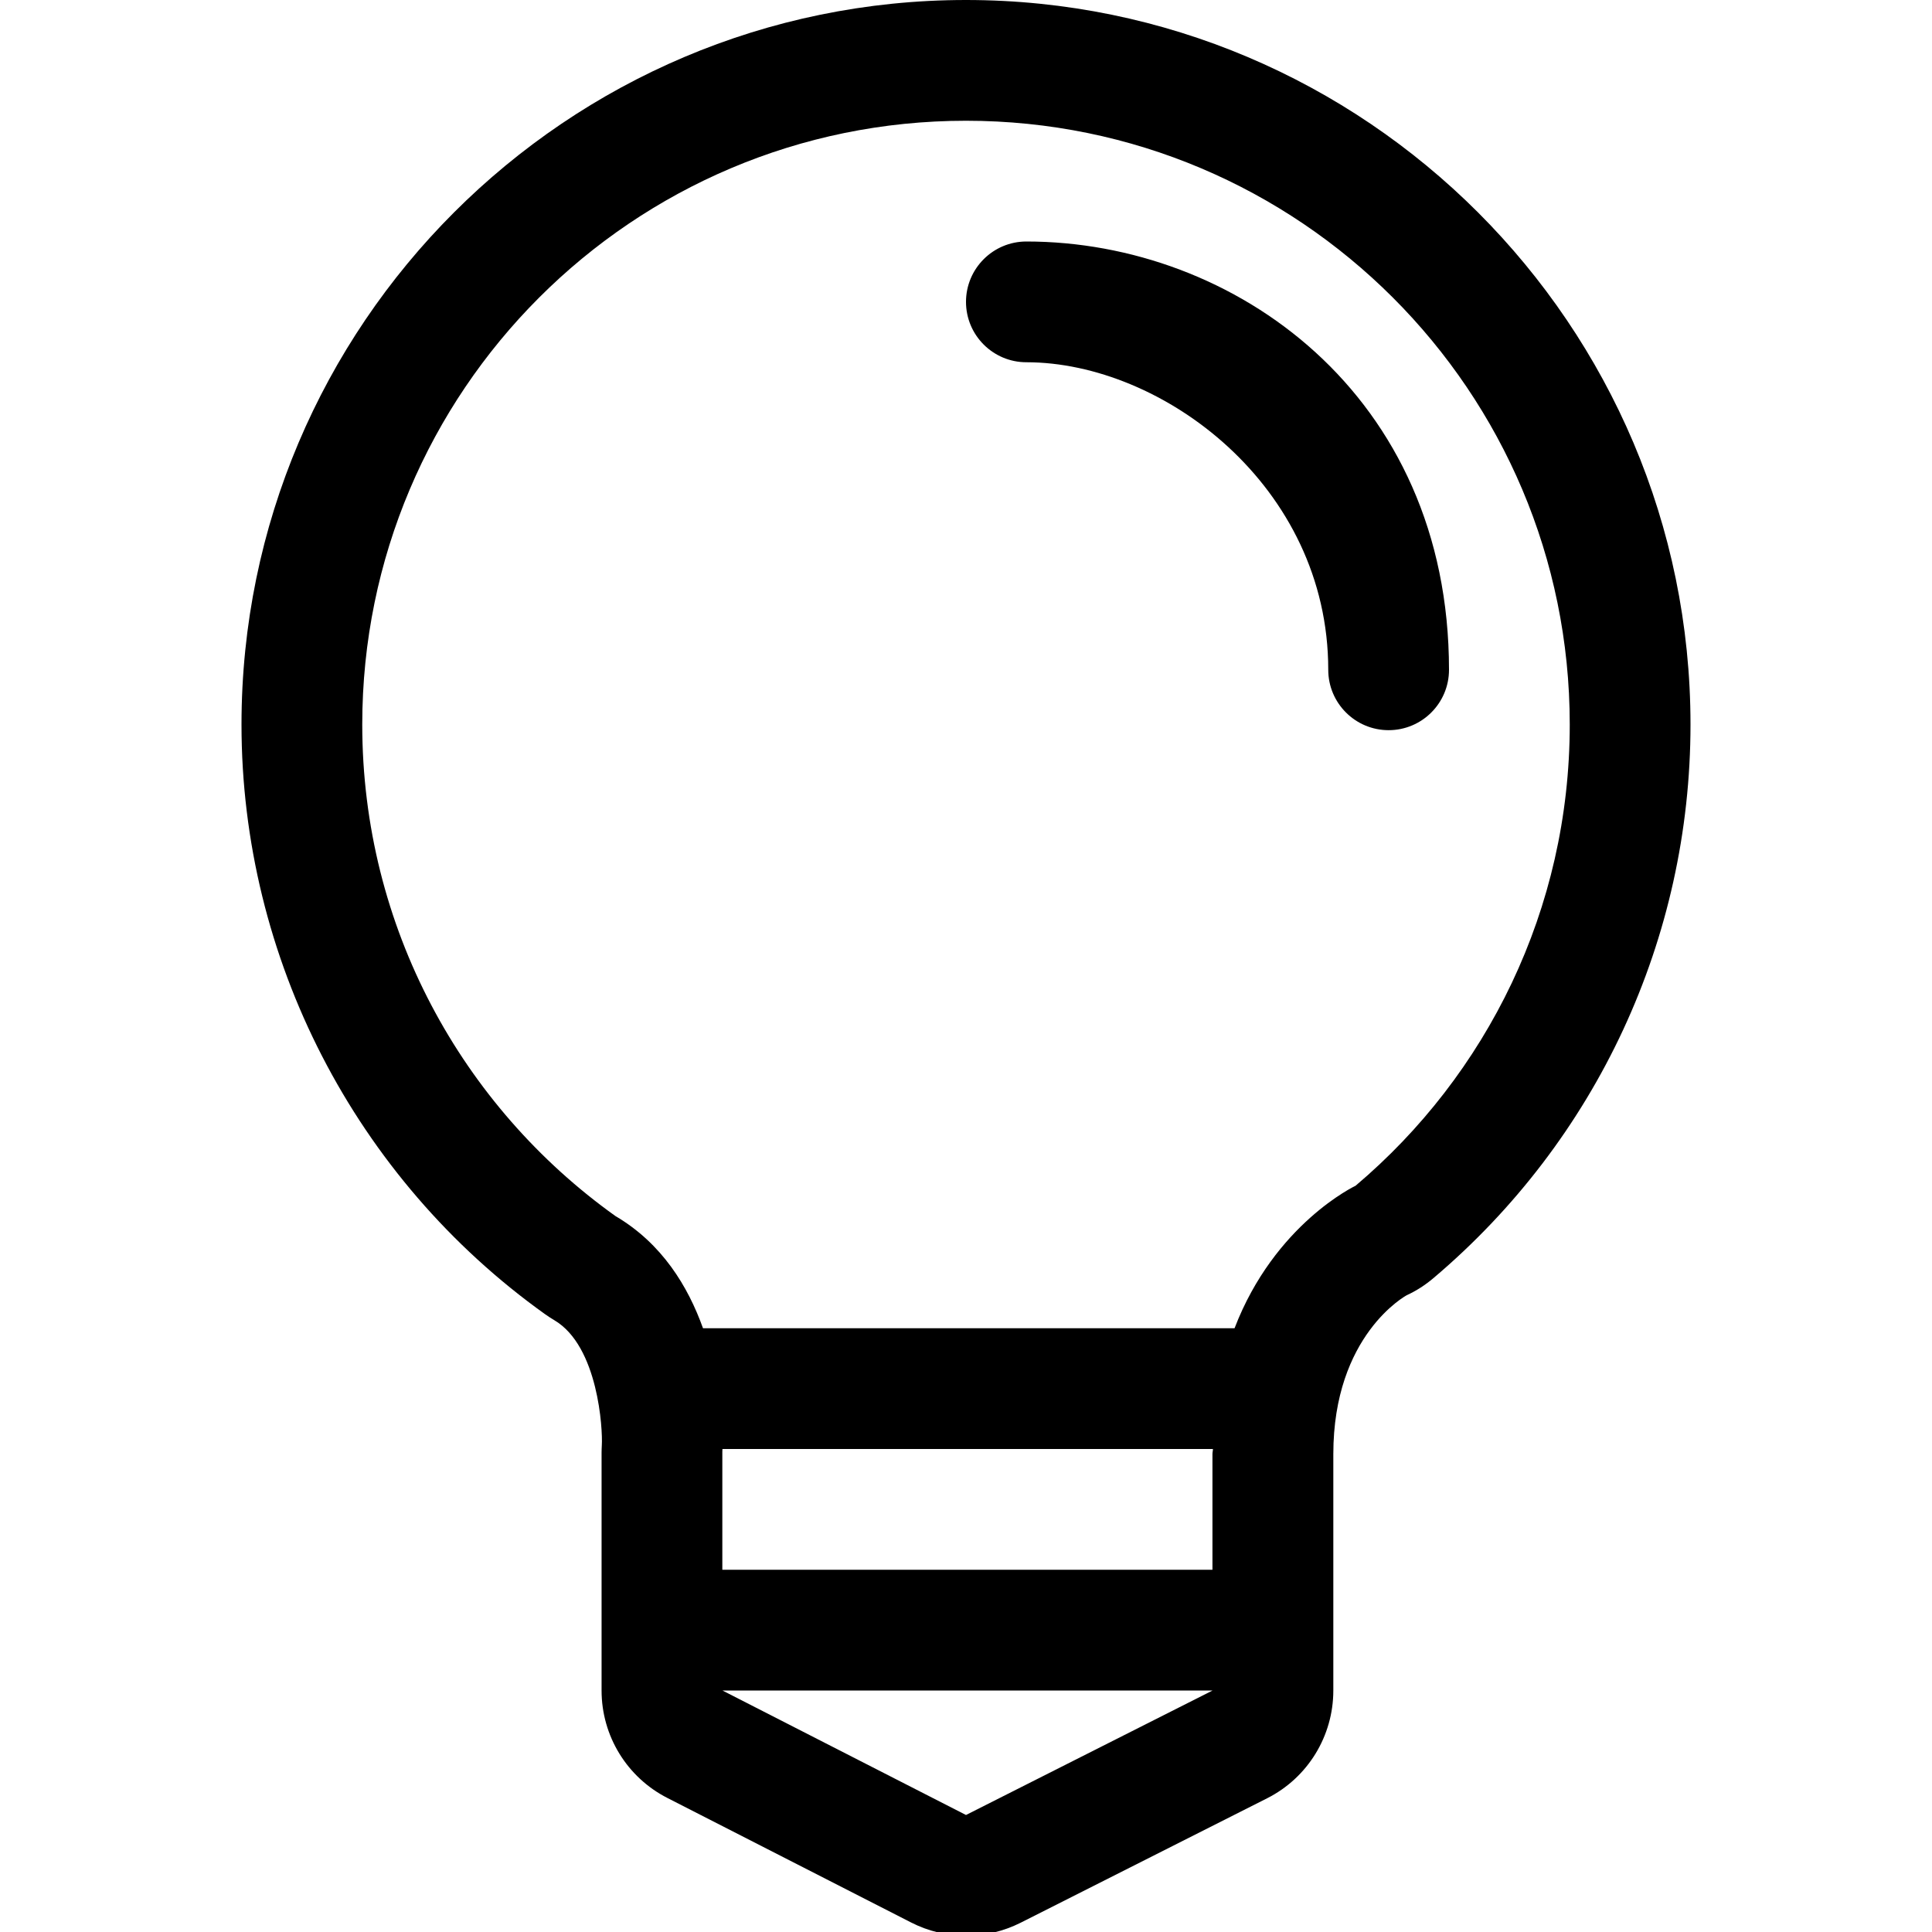
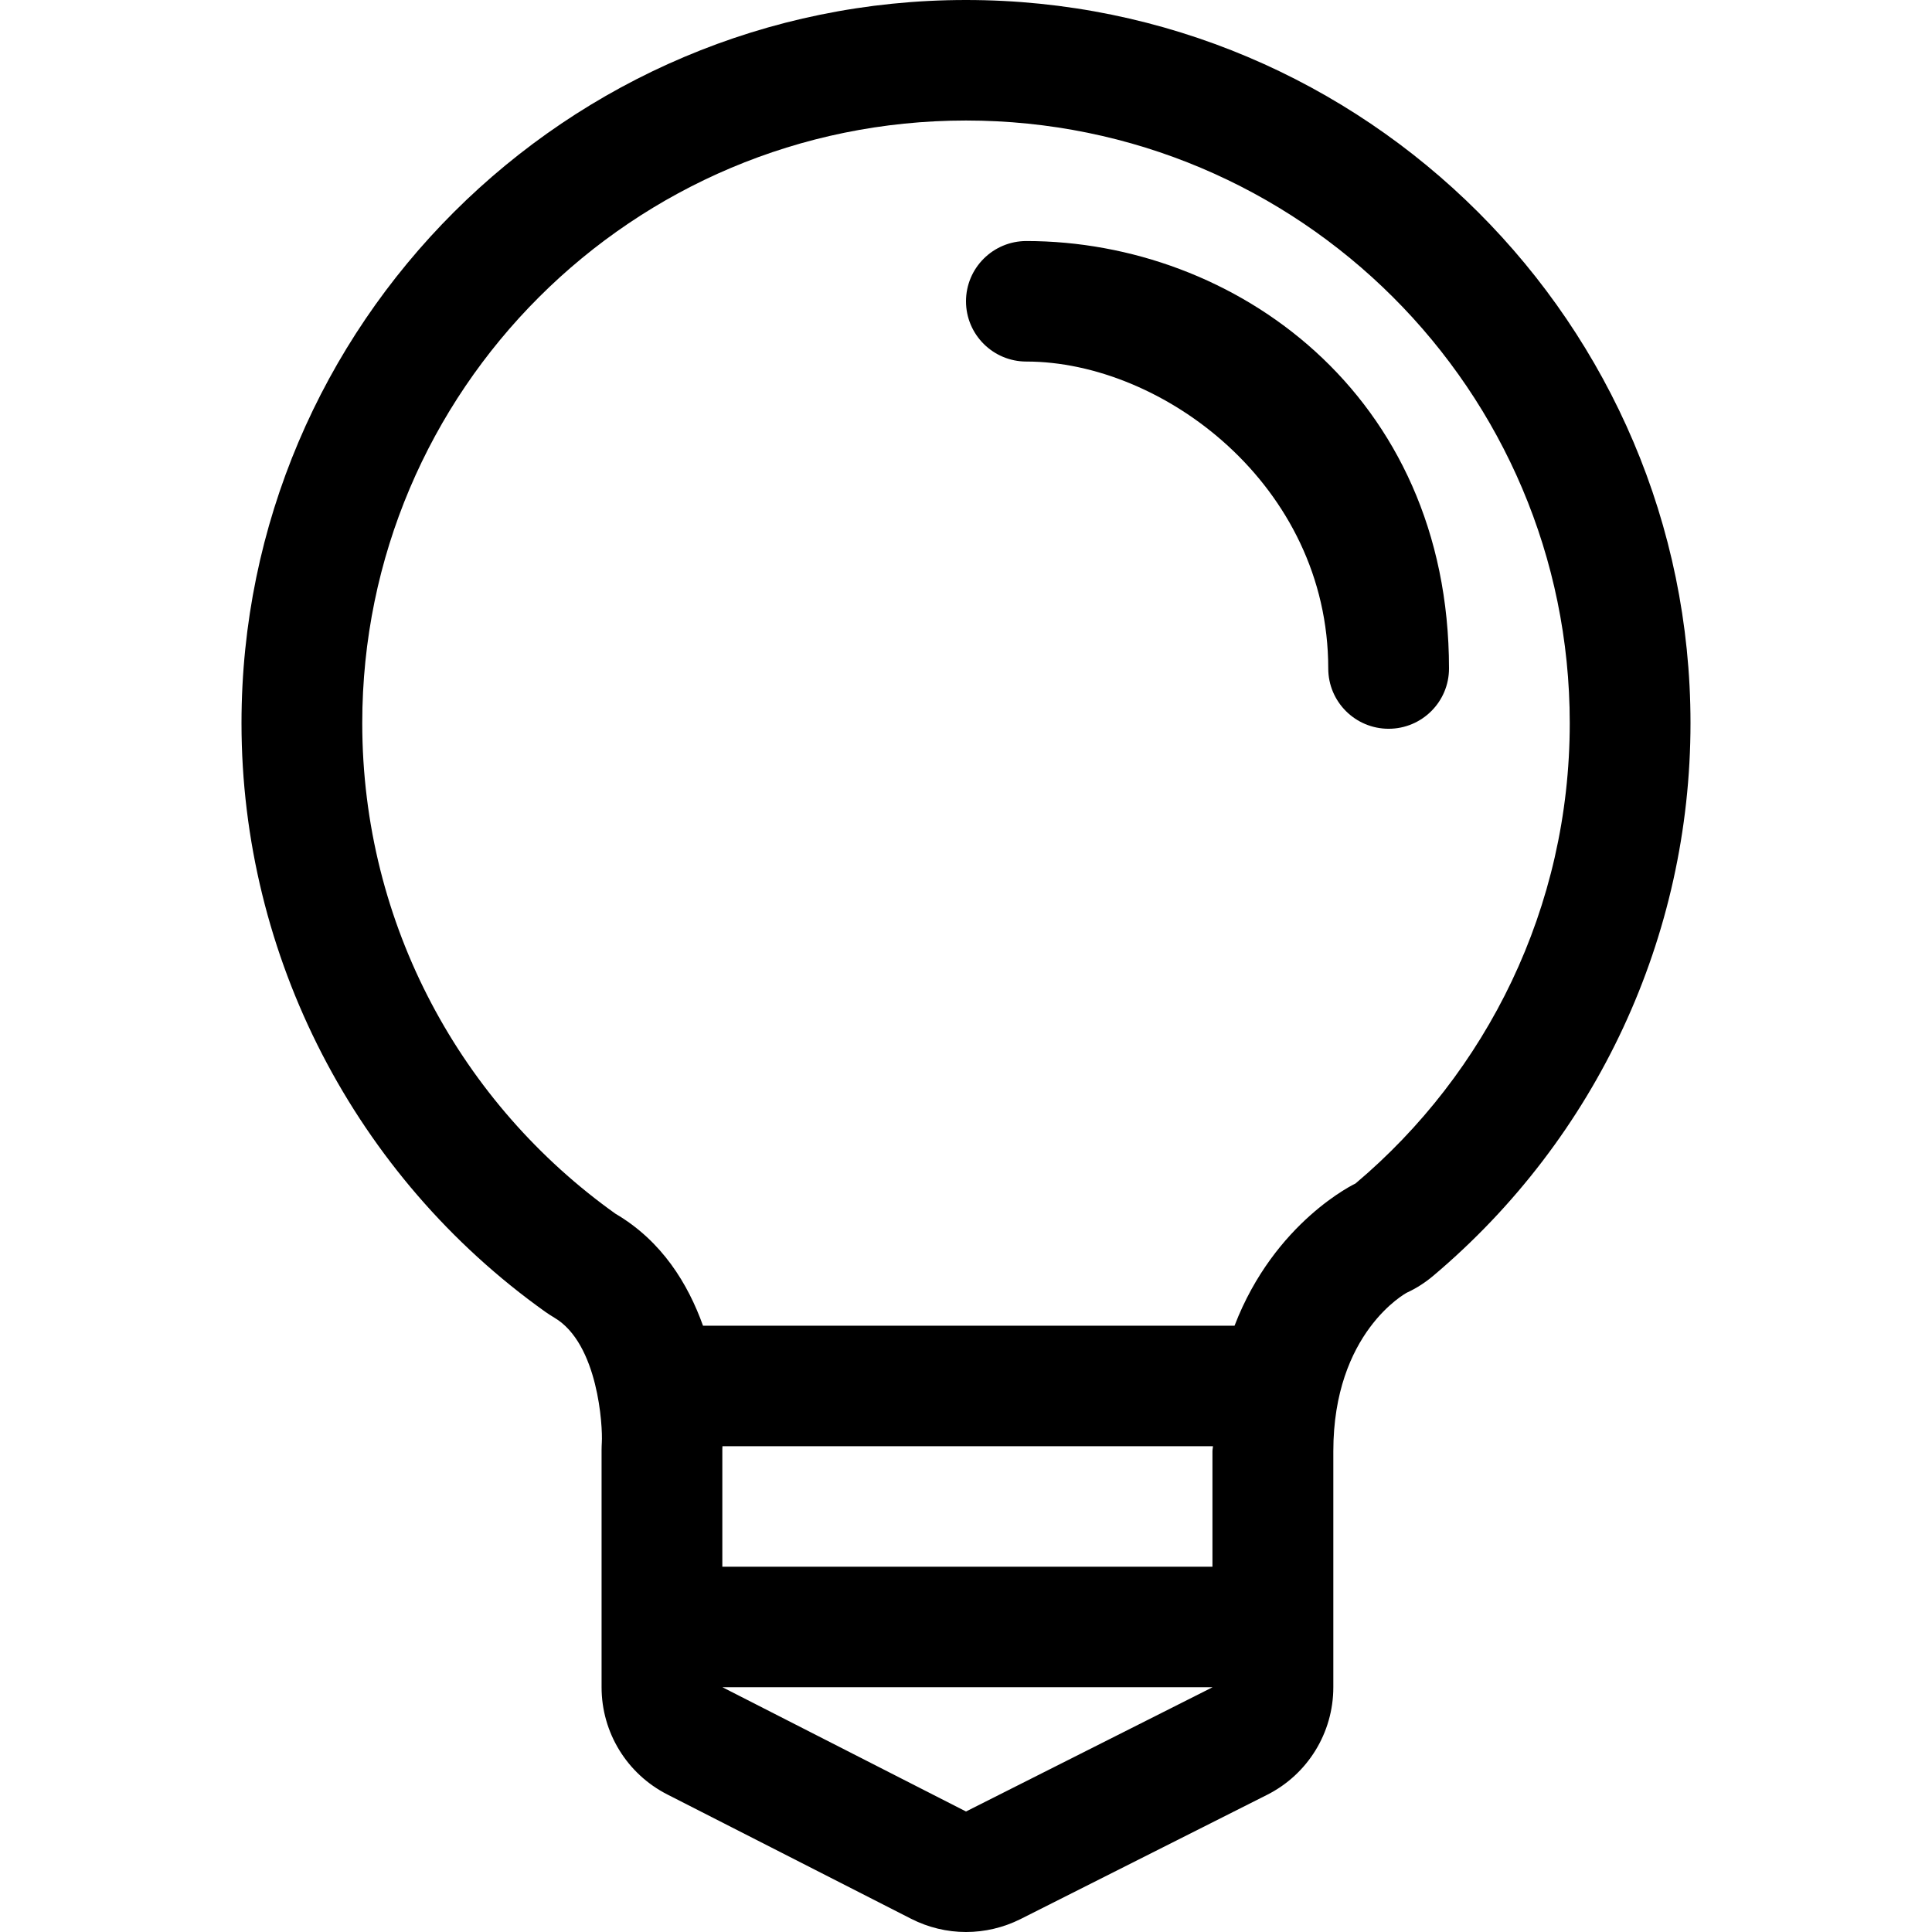
- <svg xmlns="http://www.w3.org/2000/svg" viewBox="0 0 32 32" fill="currentColor">
-   <g>
-     <path d="M 16,0C 9.384,0, 4,5.384, 4,12c0,3.868, 1.88,7.52, 5.032,9.77c 0.048,0.034, 0.098,0.066, 0.148,0.096 c 0.732,0.43, 0.804,1.816, 0.788,2.070c-0.002,0.042-0.004,0.084-0.004,0.124L 9.964,28 c0,0.752, 0.42,1.438, 1.090,1.78l 4.036,2.062 c 0.286,0.146, 0.598,0.22, 0.91,0.22c 0.31,0, 0.618-0.072, 0.902-0.214l 4.084-2.062c 0.674-0.34, 1.098-1.030, 1.098-1.786l0-3.916 c0-1.974, 1.206-2.626, 1.218-2.632c 0.16-0.074, 0.308-0.17, 0.442-0.284C 26.448,18.88, 28,15.54, 28,12C 28,5.384, 22.616,0, 16,0z M 11.964,24.062c0,0,0-0.040, 0.002-0.062l 8.124,0 c0,0.030-0.008,0.052-0.008,0.084c0,0.786,0,1.408,0,1.916L 11.964,26 L 11.964,24.062 z M 16,30.062 L 11.966,28l 8.118,0 L 16,30.062z M 22.452,19.64c0,0-1.34,0.63-2.004,2.36L 11.644,22 c-0.248-0.692-0.678-1.404-1.45-1.858 C 7.656,18.33, 6,15.358, 6,12c0-5.522, 4.478-10, 10-10s 10,4.478, 10,10C 26,15.064, 24.622,17.806, 22.452,19.64zM 17,4C 16.448,4, 16,4.448, 16,5S 16.448,6, 17,6C 19.25,6, 22,8.046, 22,11.094c0,0.552, 0.448,1, 1,1 s 1-0.448, 1-1C 24,6.532, 20.438,4, 17,4z" />
+ <svg xmlns="http://www.w3.org/2000/svg" fill="currentColor" version="1.1" viewBox="0 0 32 32">
+   <g transform="scale(1 .99807)">
+     <path d="m16 0c-6.616 0-12 5.384-12 12 0 3.868 1.88 7.52 5.032 9.77 0.048 0.034 0.098 0.066 0.148 0.096 0.732 0.43 0.804 1.816 0.788 2.07-2e-3 0.042-4e-3 0.084-4e-3 0.124v3.94c0 0.752 0.42 1.438 1.09 1.78l4.036 2.062c0.286 0.146 0.598 0.22 0.91 0.22 0.31 0 0.618-0.072 0.902-0.214l4.084-2.062c0.674-0.34 1.098-1.03 1.098-1.786v-3.916c0-1.974 1.206-2.626 1.218-2.632 0.16-0.074 0.308-0.17 0.442-0.284 2.704-2.288 4.256-5.628 4.256-9.168 0-6.616-5.384-12-12-12zm-4.036 24.062s0-0.04 2e-3 -0.062h8.124c0 0.03-8e-3 0.052-8e-3 0.084v1.916h-8.118zm4.036 6-4.034-2.062h8.118zm6.452-10.422s-1.34 0.63-2.004 2.36h-8.804c-0.248-0.692-0.678-1.404-1.45-1.858-2.538-1.812-4.194-4.784-4.194-8.142 0-5.522 4.478-10 10-10s10 4.478 10 10c0 3.064-1.378 5.806-3.548 7.64zm-5.452-15.64c-0.552 0-1 0.448-1 1s0.448 1 1 1c2.25 0 5 2.046 5 5.094 0 0.552 0.448 1 1 1s1-0.448 1-1c0-4.562-3.562-7.094-7-7.094z" />
  </g>
</svg>
